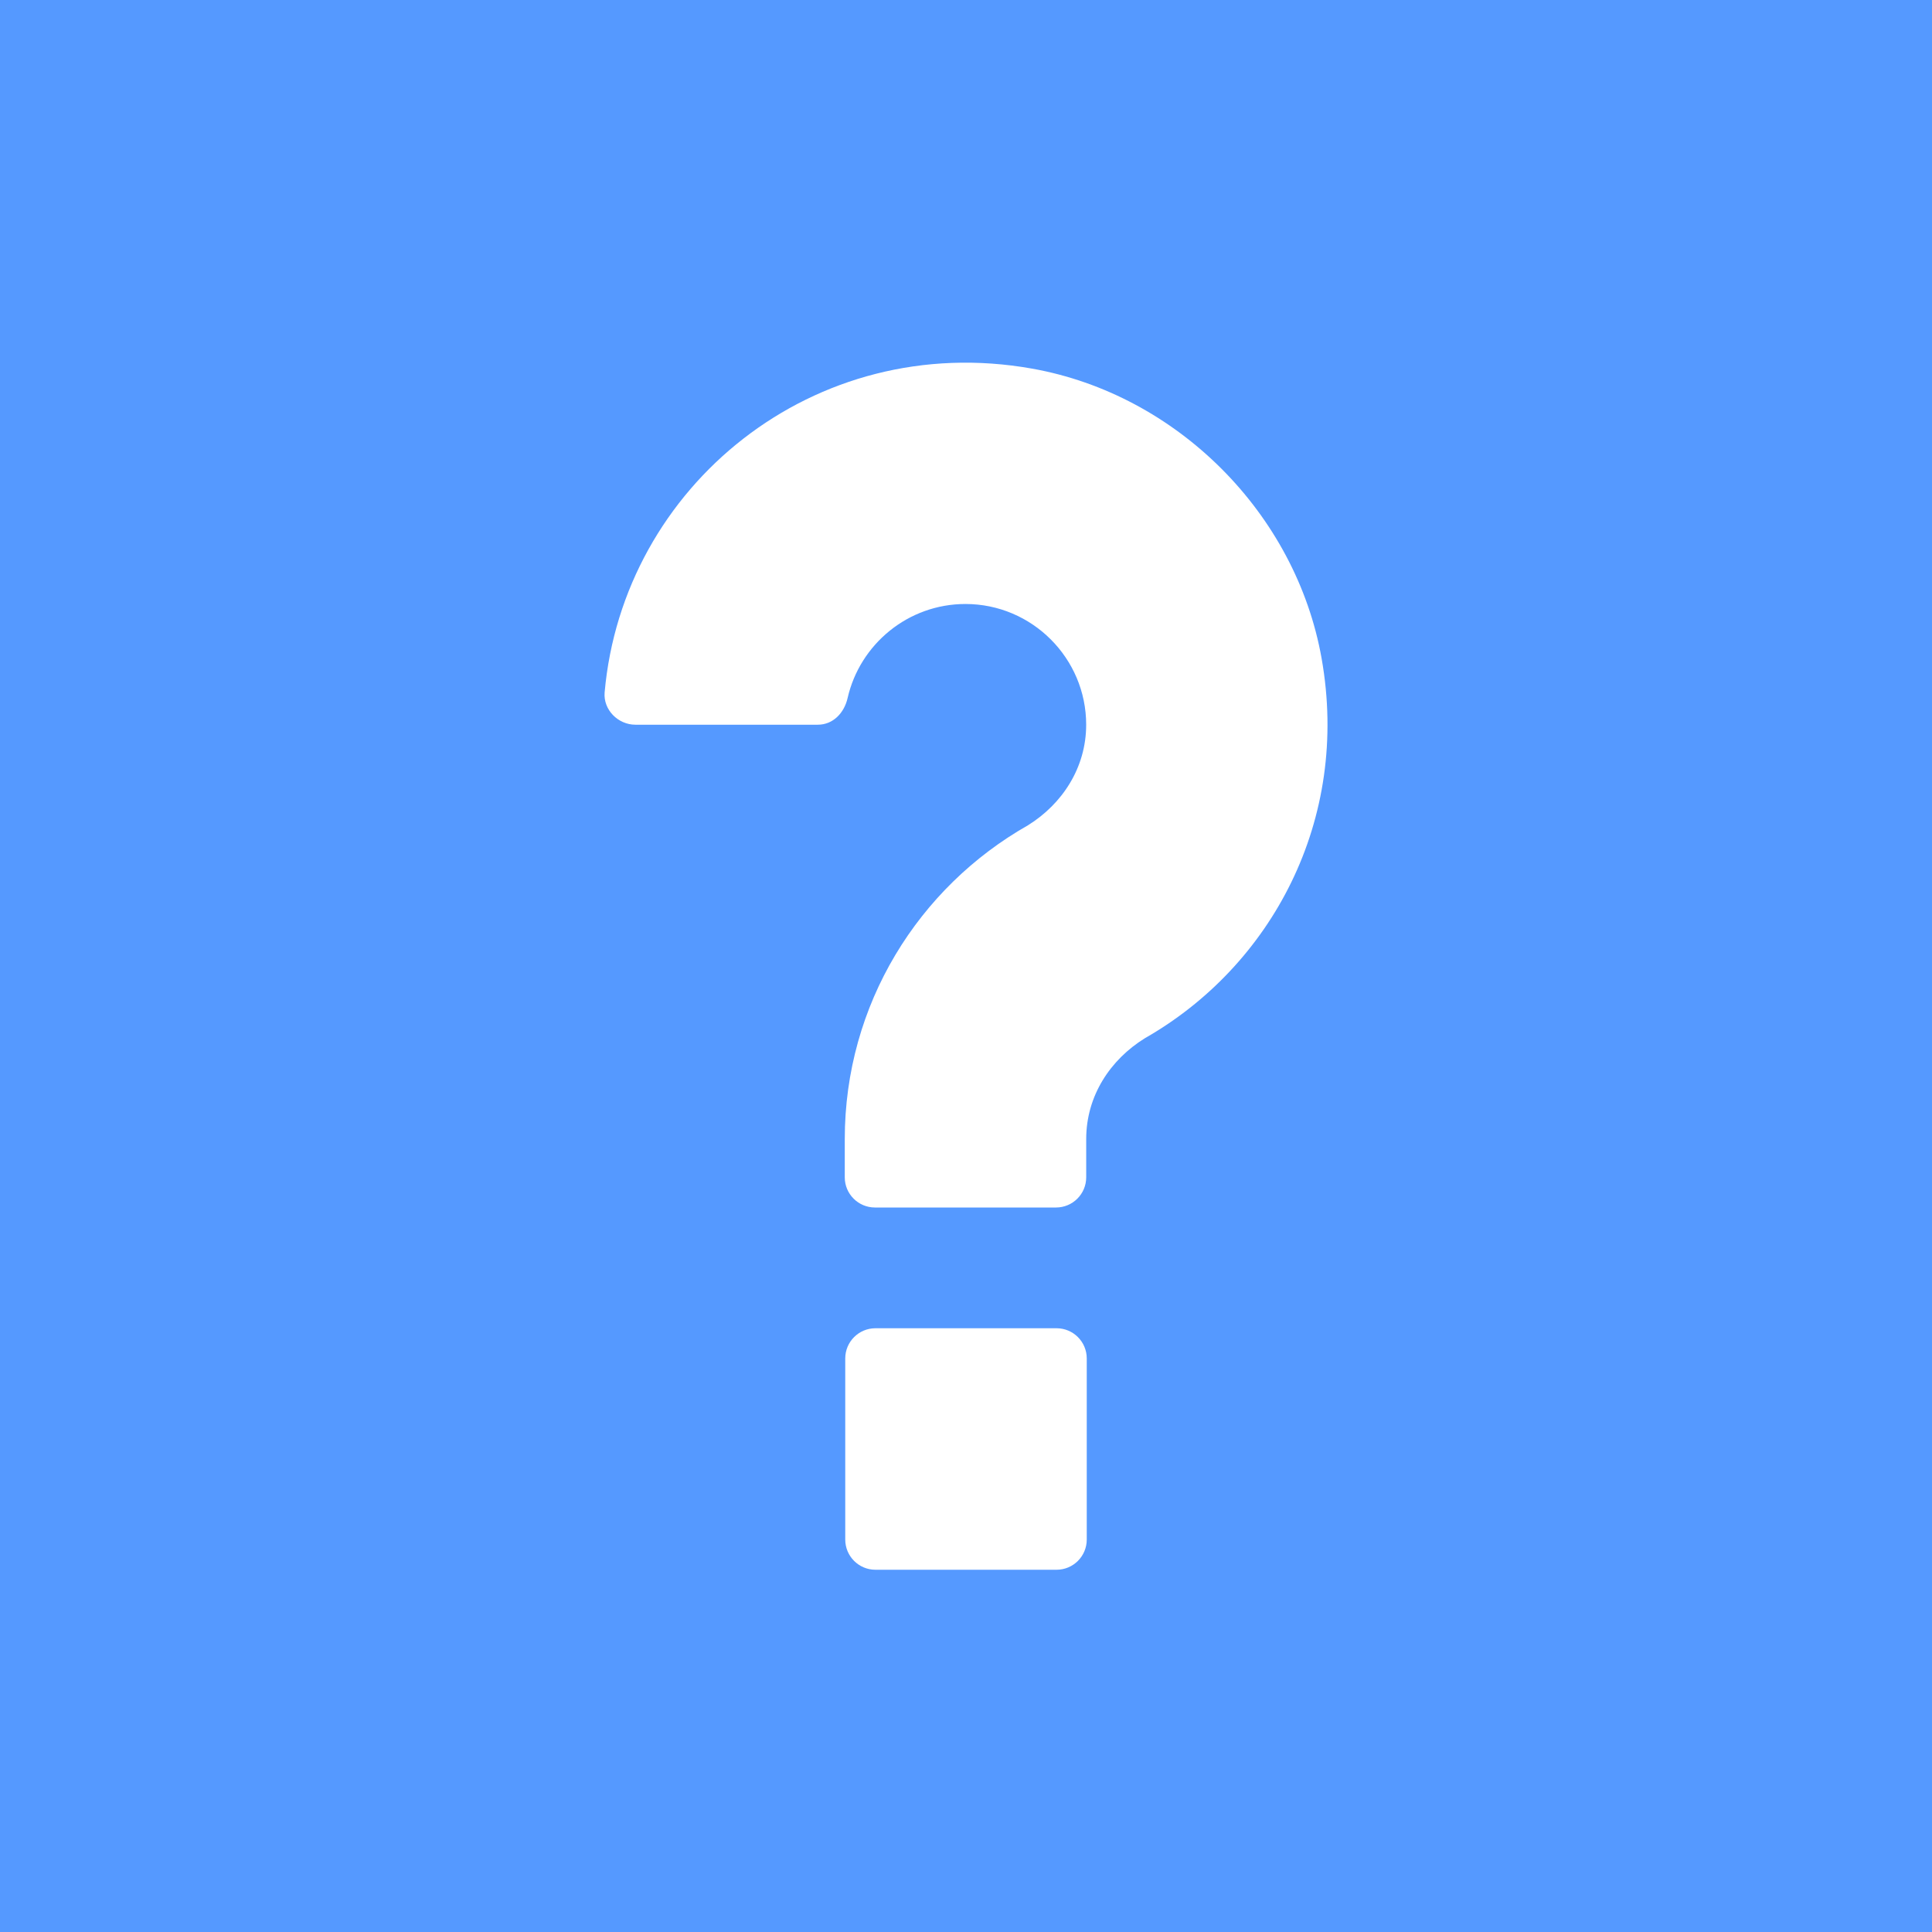
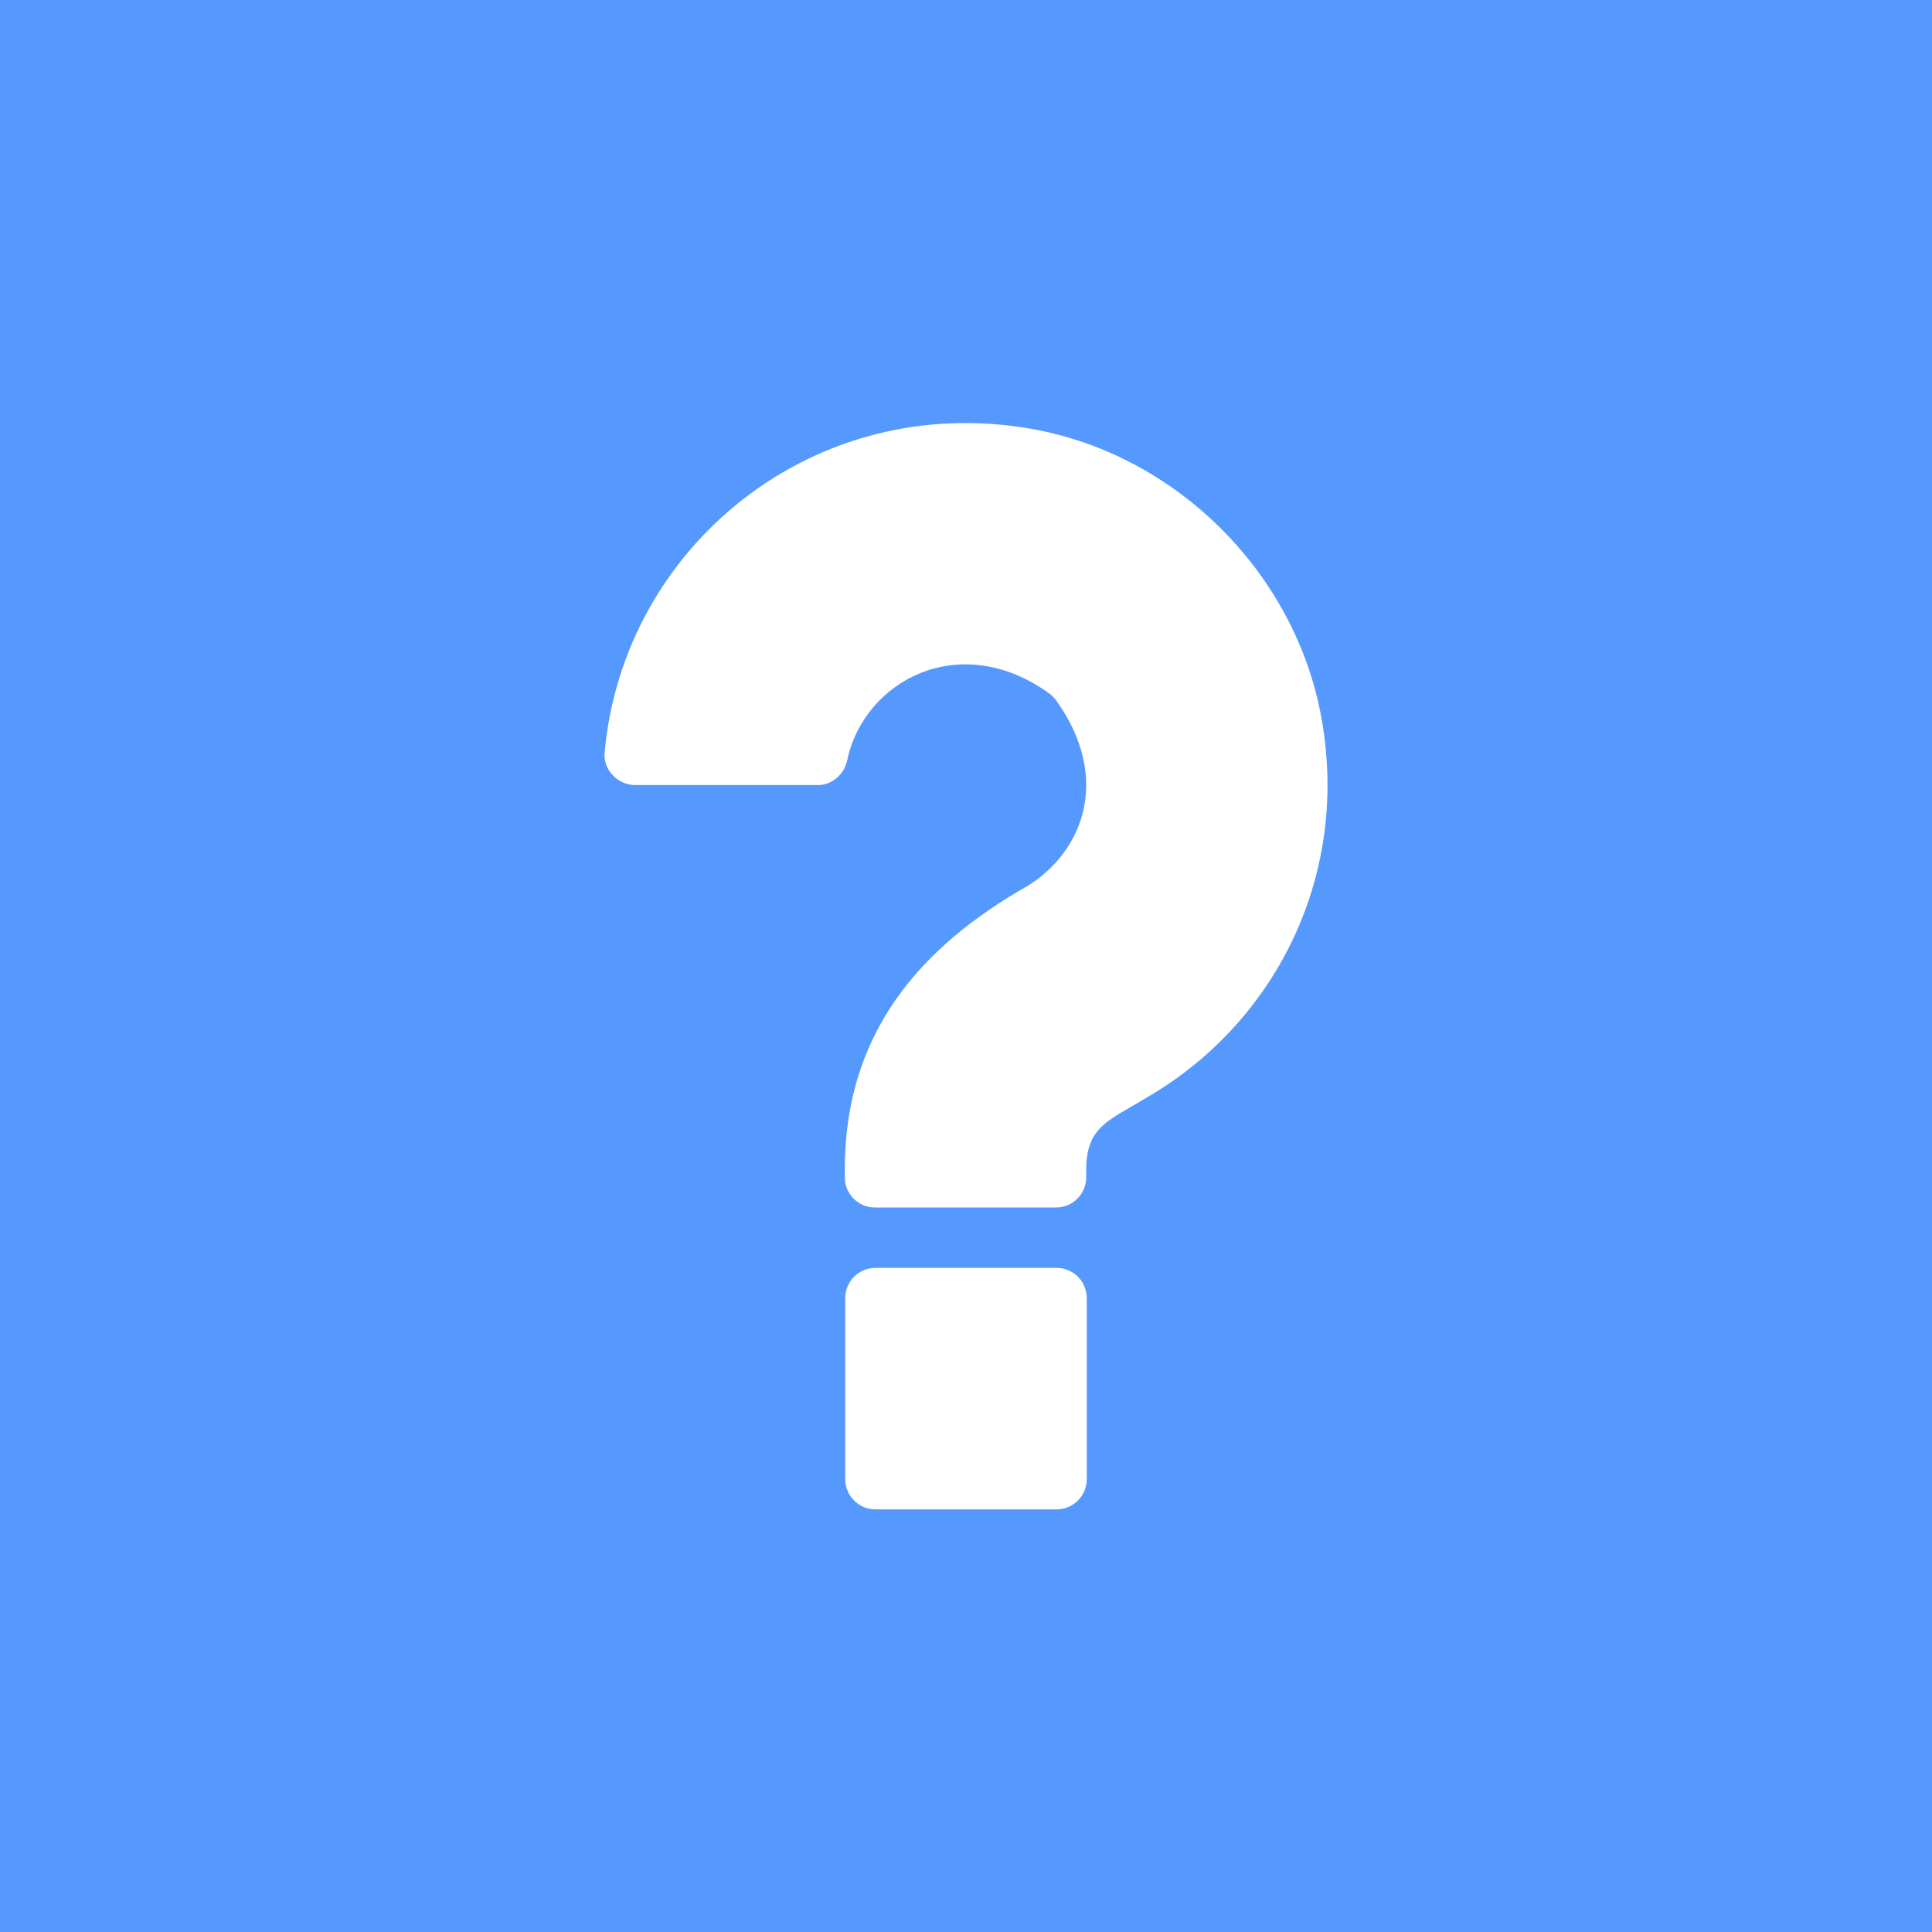
- <svg xmlns="http://www.w3.org/2000/svg" version="1.1" x="0px" y="0px" viewBox="0 0 64 64" enable-background="new 0 0 64 64" xml:space="preserve">
+ <svg xmlns="http://www.w3.org/2000/svg" version="1.1" id="Ebene_1" x="0px" y="0px" viewBox="0 0 64 64" enable-background="new 0 0 64 64" xml:space="preserve">
  <rect fill="#5599FF" width="64" height="64" />
-   <path fill="#FFFFFF" d="M35,44h-6c-0.552,0-1,0.448-1,1v6c0,0.552,0.448,1,1,1h6c0.552,0,1-0.448,1-1v-6C36,44.448,35.552,44,35,44z  " />
-   <path fill="#FFFFFF" d="M43.78,21.811c-0.852-4.802-4.786-8.745-9.592-9.6c-7.225-1.288-13.555,3.899-14.159,10.728  c-0.048,0.572,0.444,1.068,1.02,1.068h6.042c0.508,0,0.876-0.392,0.988-0.888c0.408-1.779,2.003-3.111,3.903-3.111  c2.203,0,3.999,1.795,3.999,3.999c0,1.427-0.796,2.627-1.927,3.331c-3.623,2.055-6.07,5.93-6.07,10.396V39c0,0.552,0.448,1,1,1  h5.998c0.552,0,1-0.448,1-1v-1.268c0-1.435,0.804-2.635,1.943-3.339C42.116,32.003,44.731,27.173,43.78,21.811z" />
+   <path fill="#FFFFFF" d="M35,42h-6c-0.552,0-1,0.448-1,1v6c0,0.552,0.448,1,1,1h6c0.552,0,1-0.448,1-1v-6C36,42.448,35.552,42,35,42z  " />
+   <path fill="#FFFFFF" d="M43.78,23.811c-0.852-4.802-4.786-8.745-9.592-9.6c-7.225-1.288-13.555,3.899-14.159,10.728  c-0.048,0.572,0.444,1.068,1.02,1.068h6.036c0.485,0,0.88-0.353,0.981-0.828c0.563-2.64,3.732-4.329,6.674-2.22  c0.1,0.072,0.194,0.167,0.266,0.268c1.817,2.573,0.864,4.981-0.951,6.111c-3.623,2.055-6.07,4.93-6.07,9.396V39c0,0.552,0.448,1,1,1  h5.998c0.552,0,1-0.448,1-1v-0.268c0-1.435,0.804-1.635,1.943-2.339C42.116,34.003,44.731,29.173,43.78,23.811z" />
</svg>
